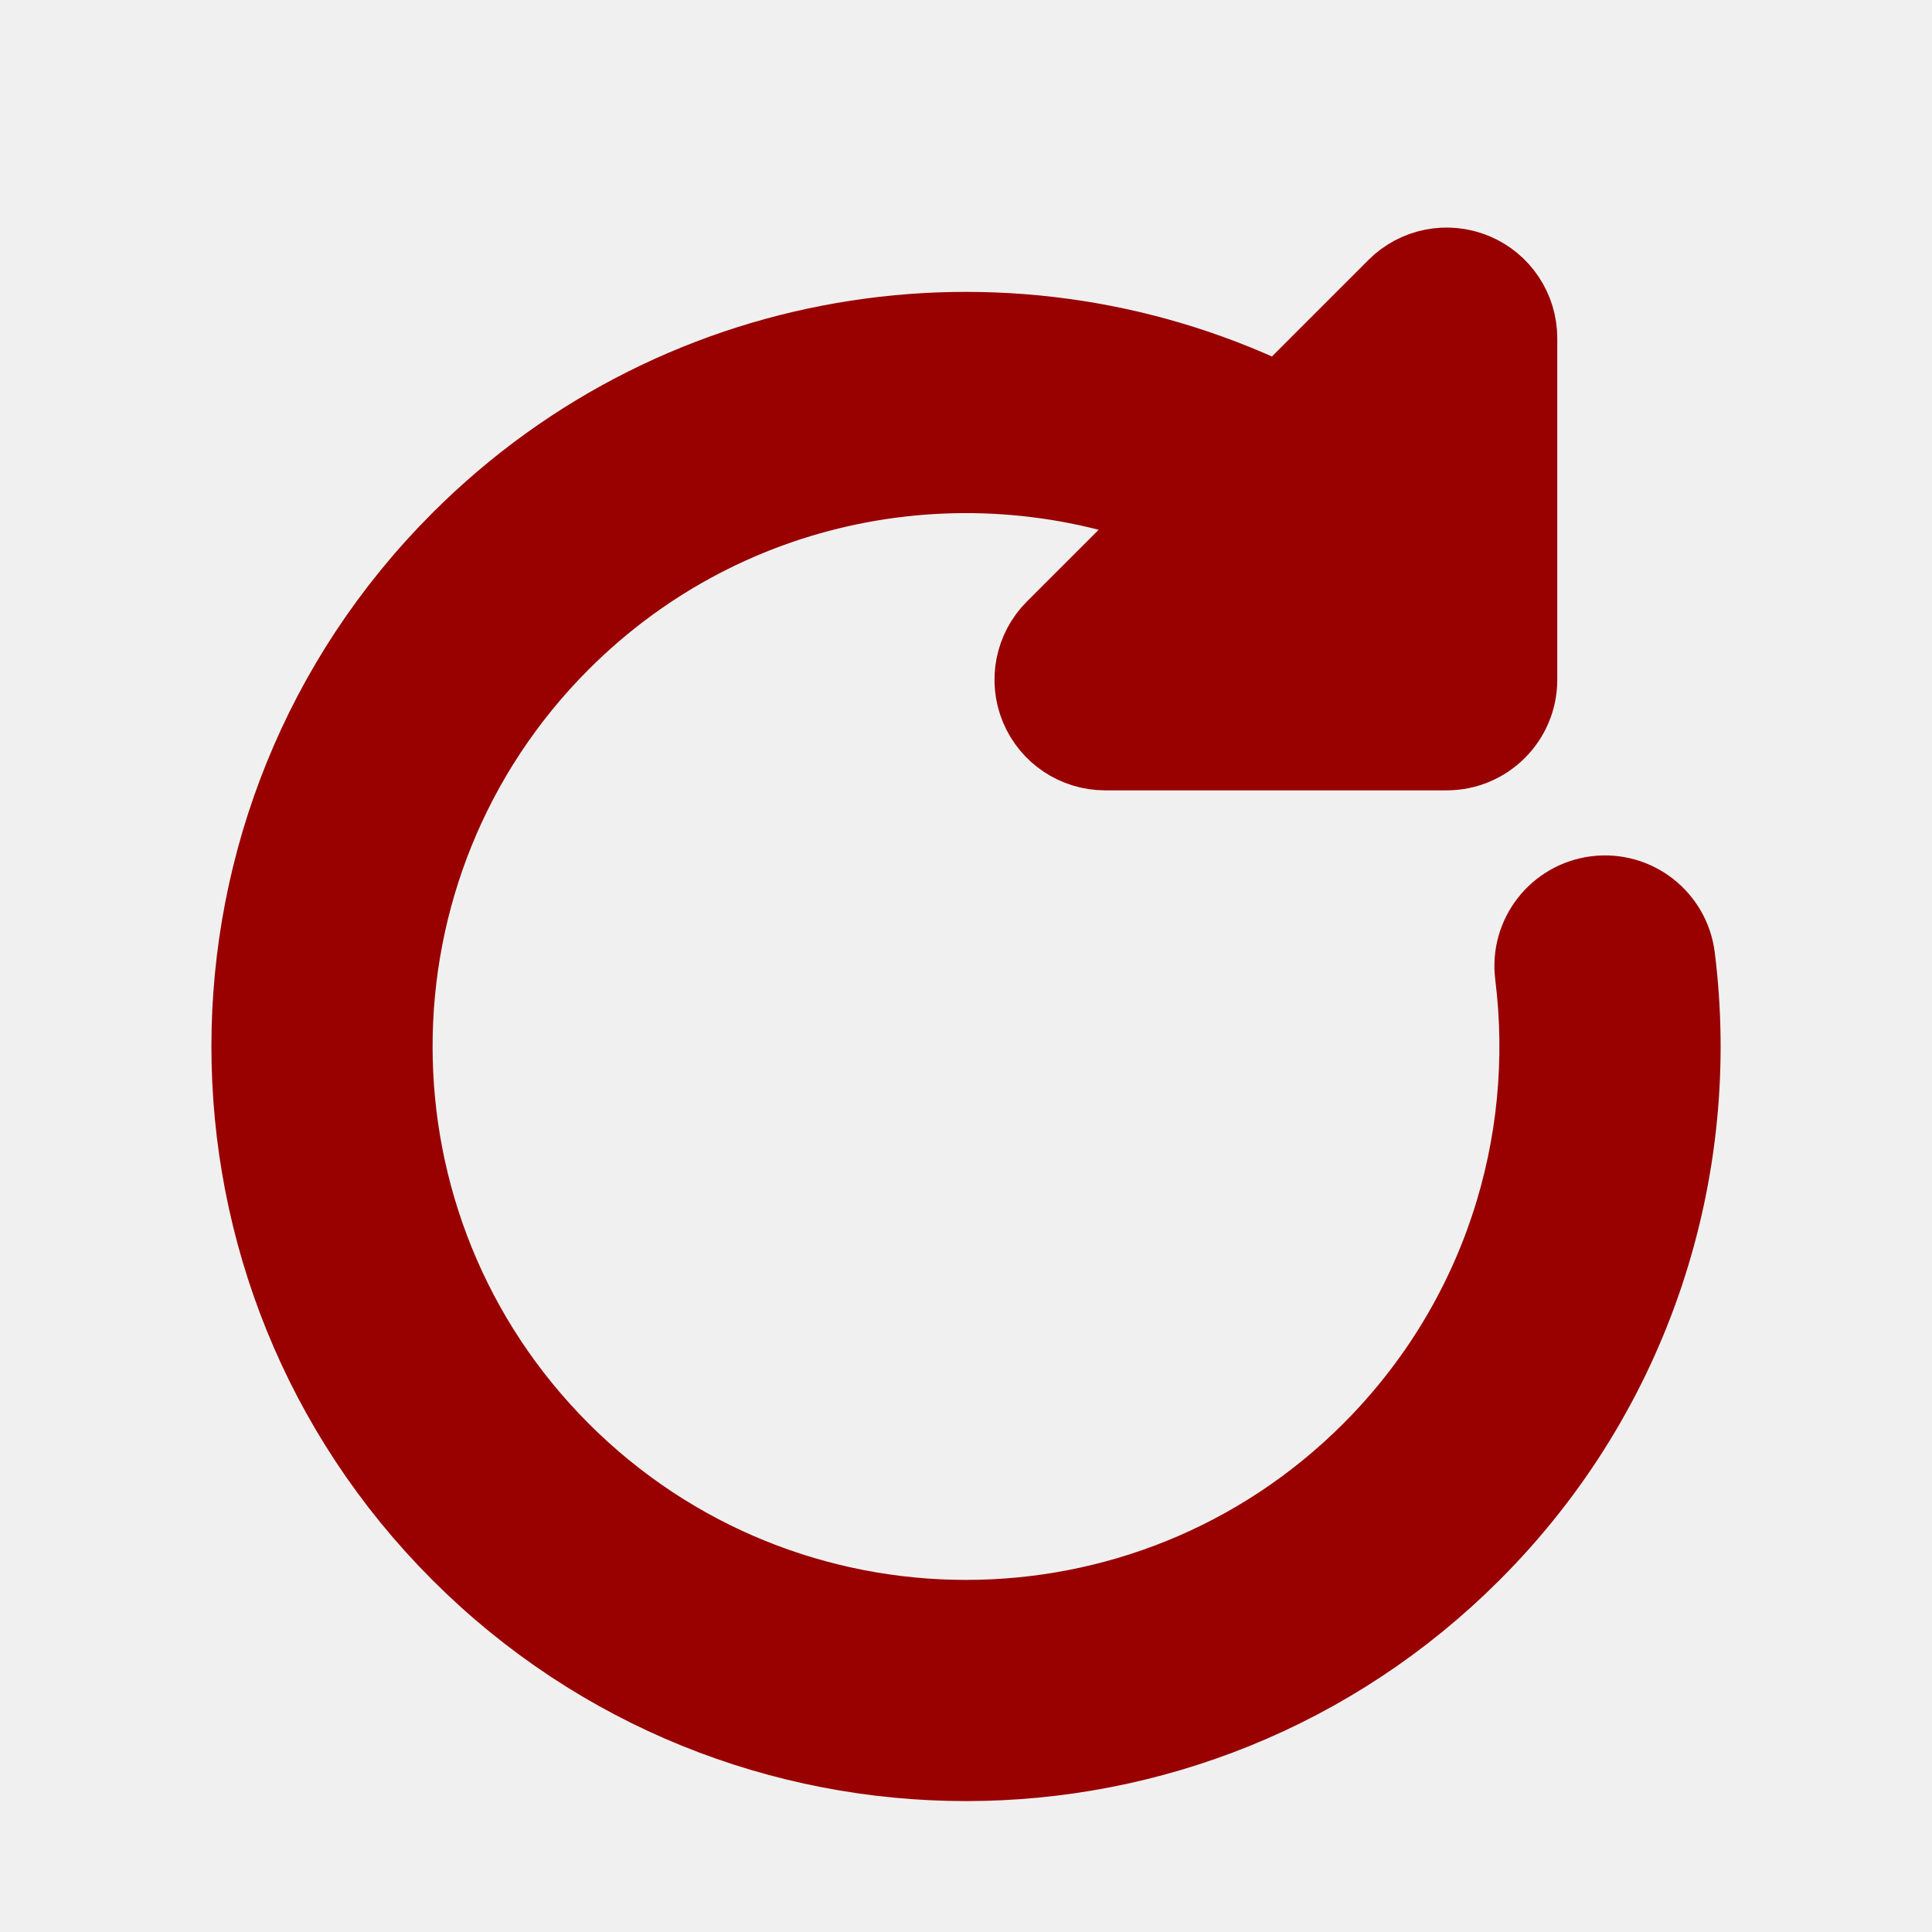
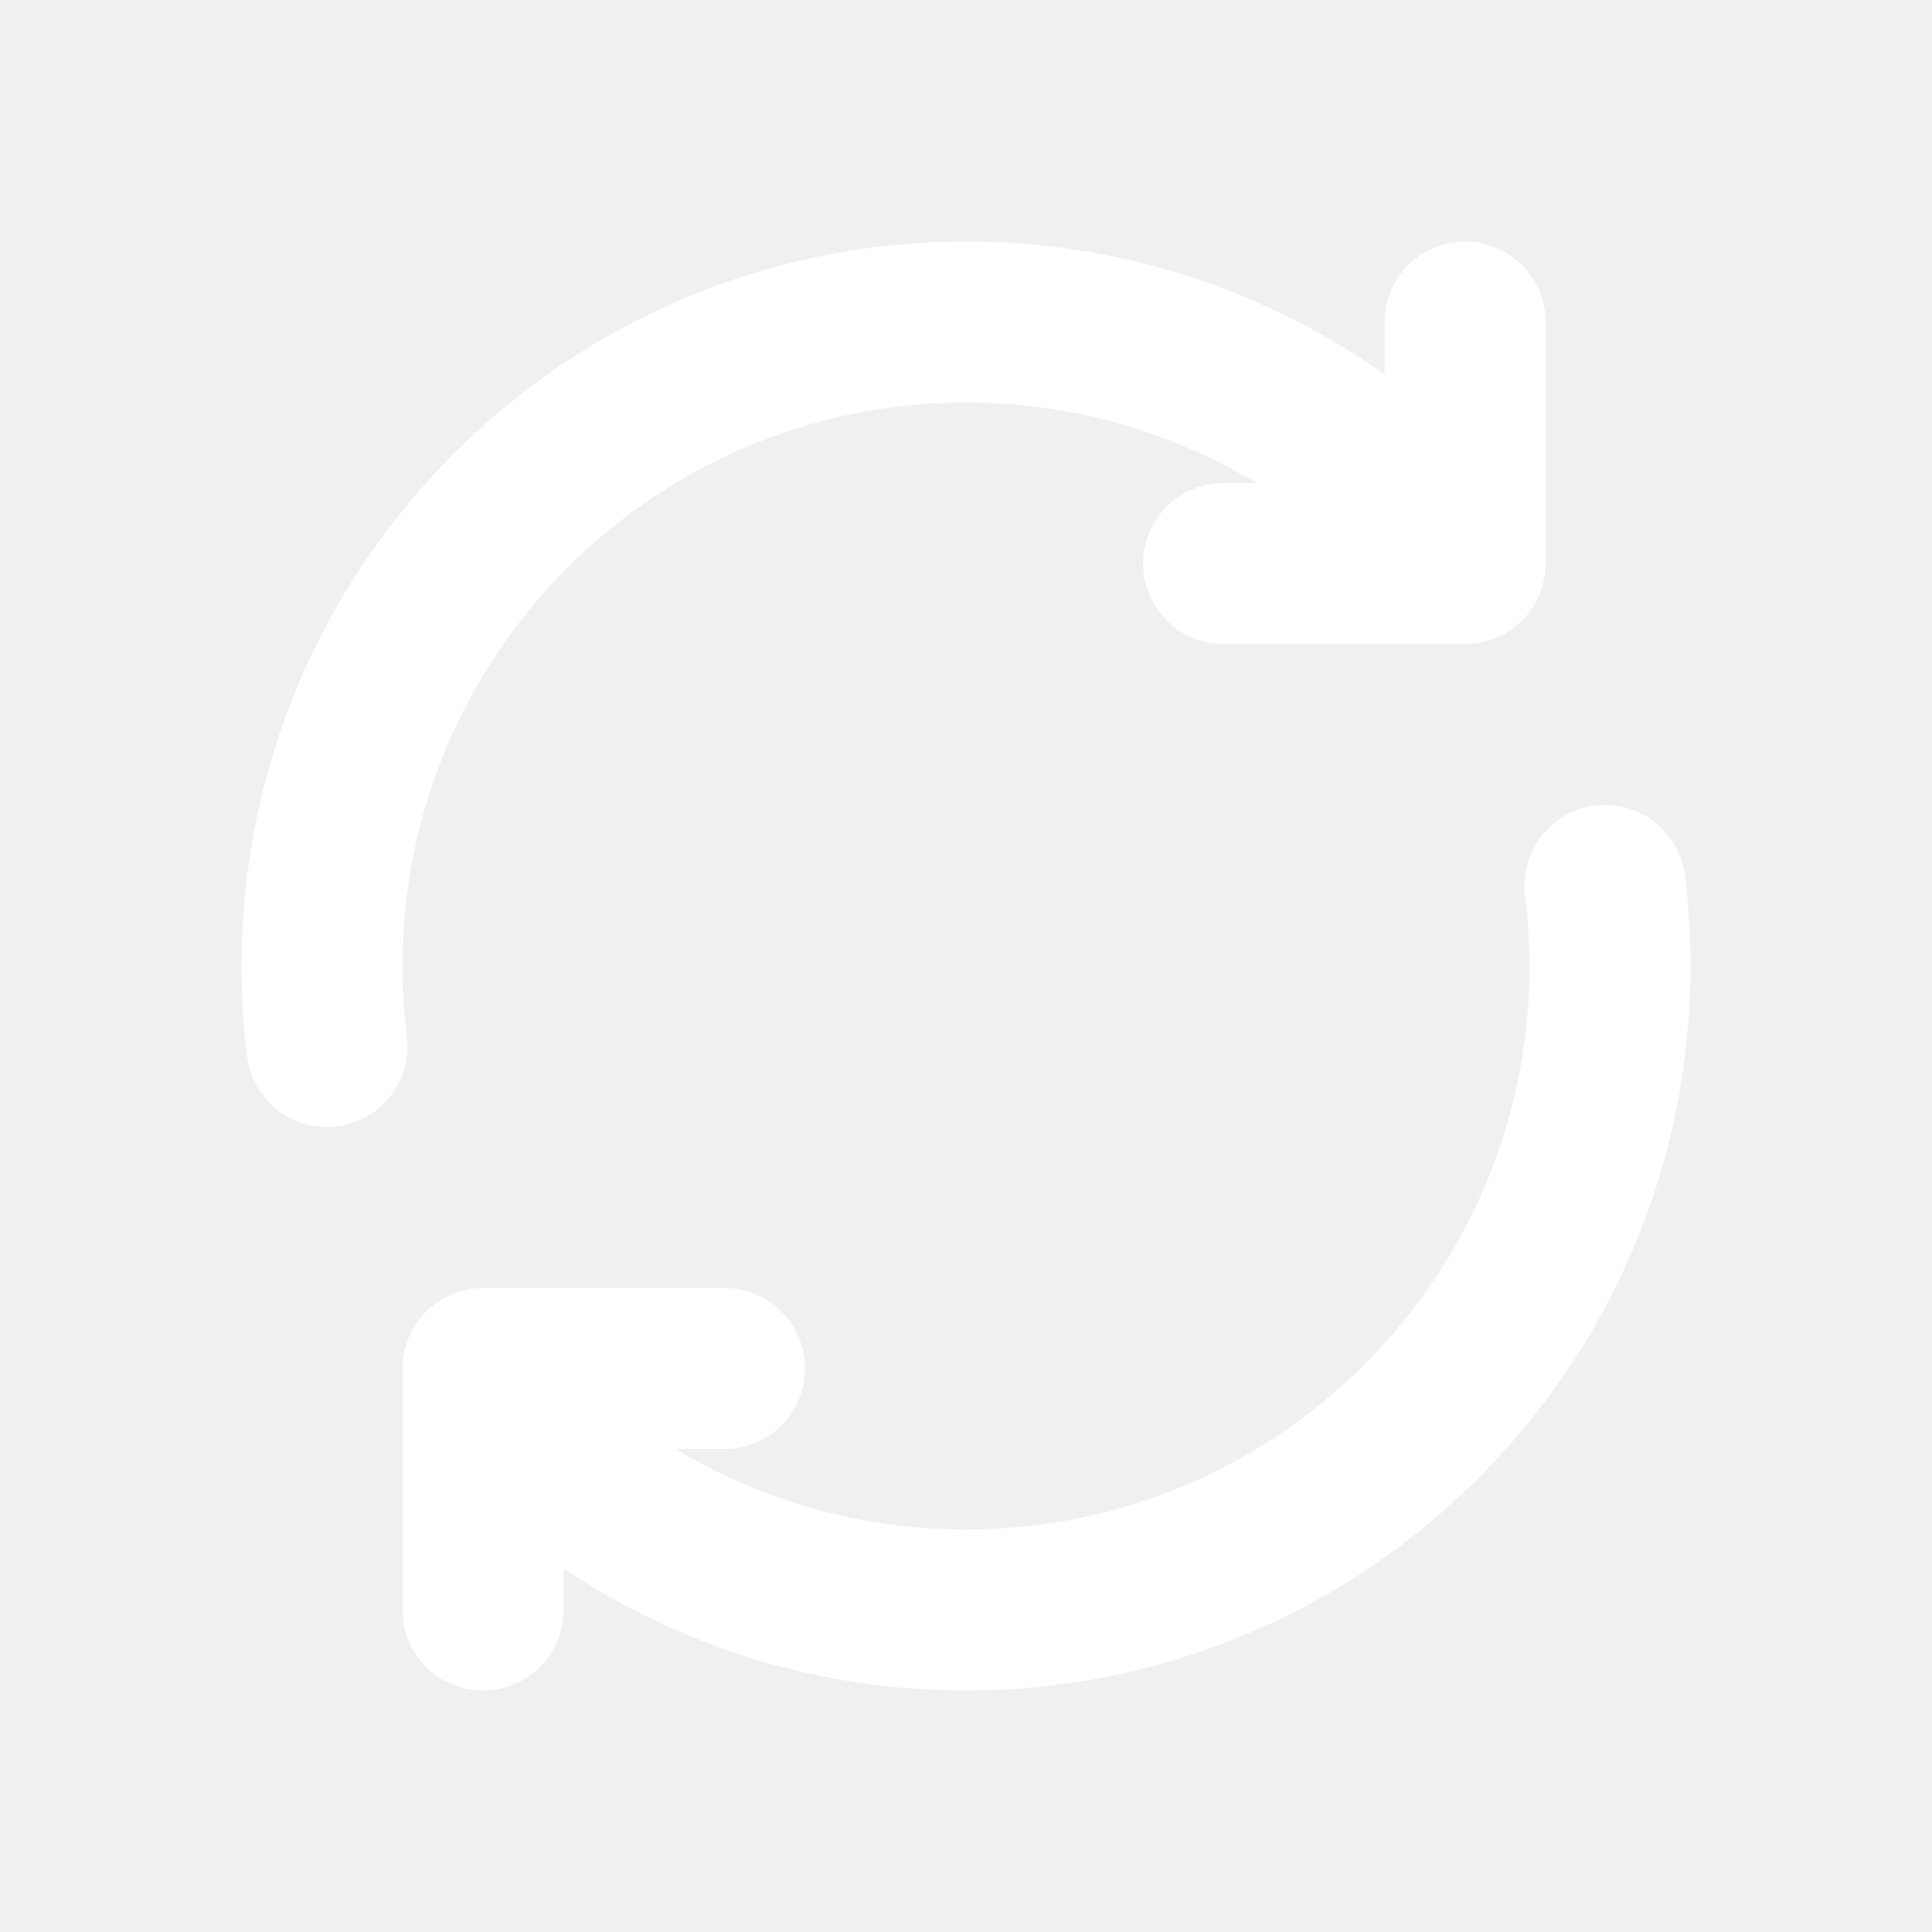
- <svg xmlns="http://www.w3.org/2000/svg" width="800px" height="800px" viewBox="0 0 24 24" fill="none" stroke="#990000" stroke-width="1.248">
+ <svg xmlns="http://www.w3.org/2000/svg" width="800px" height="800px" viewBox="0 0 24 24" fill="none">
  <g id="SVGRepo_bgCarrier" stroke-width="0" />
  <g id="SVGRepo_tracerCarrier" stroke-linecap="round" stroke-linejoin="round" />
  <g id="SVGRepo_iconCarrier">
-     <path d="M18.258 3.508C18.538 3.624 18.721 3.898 18.721 4.201V8.444C18.721 8.858 18.385 9.194 17.971 9.194H13.728C13.425 9.194 13.151 9.011 13.035 8.731C12.919 8.451 12.983 8.128 13.198 7.913L14.801 6.311C12.167 5.209 9.016 5.731 6.873 7.873C4.042 10.705 4.042 15.295 6.873 18.127C9.705 20.958 14.295 20.958 17.127 18.127C18.773 16.48 19.462 14.24 19.194 12.094C19.142 11.683 19.433 11.308 19.845 11.256C20.256 11.205 20.63 11.496 20.682 11.907C21.006 14.493 20.175 17.2 18.187 19.187C14.77 22.604 9.23 22.604 5.813 19.187C2.396 15.77 2.396 10.23 5.813 6.813C8.551 4.074 12.652 3.531 15.931 5.18L17.44 3.671C17.655 3.456 17.977 3.392 18.258 3.508Z" fill="#990000" />
+     <path d="M4.062 13C4.021 12.672 4 12.339 4 12C4 7.582 7.582 4 12 4C14.501 4 16.733 5.147 18.2 6.944M19.938 11C19.979 11.328 20 11.661 20 12C20 16.418 16.418 20 12 20C9.611 20 7.466 18.953 6 17.292M9 17H6V17.292M18.2 4V6.944M18.2 6.944V7L15.2 7M6 20V17.292" stroke="#fff" stroke-width="2" stroke-linecap="round" stroke-linejoin="round" />
  </g>
</svg>
